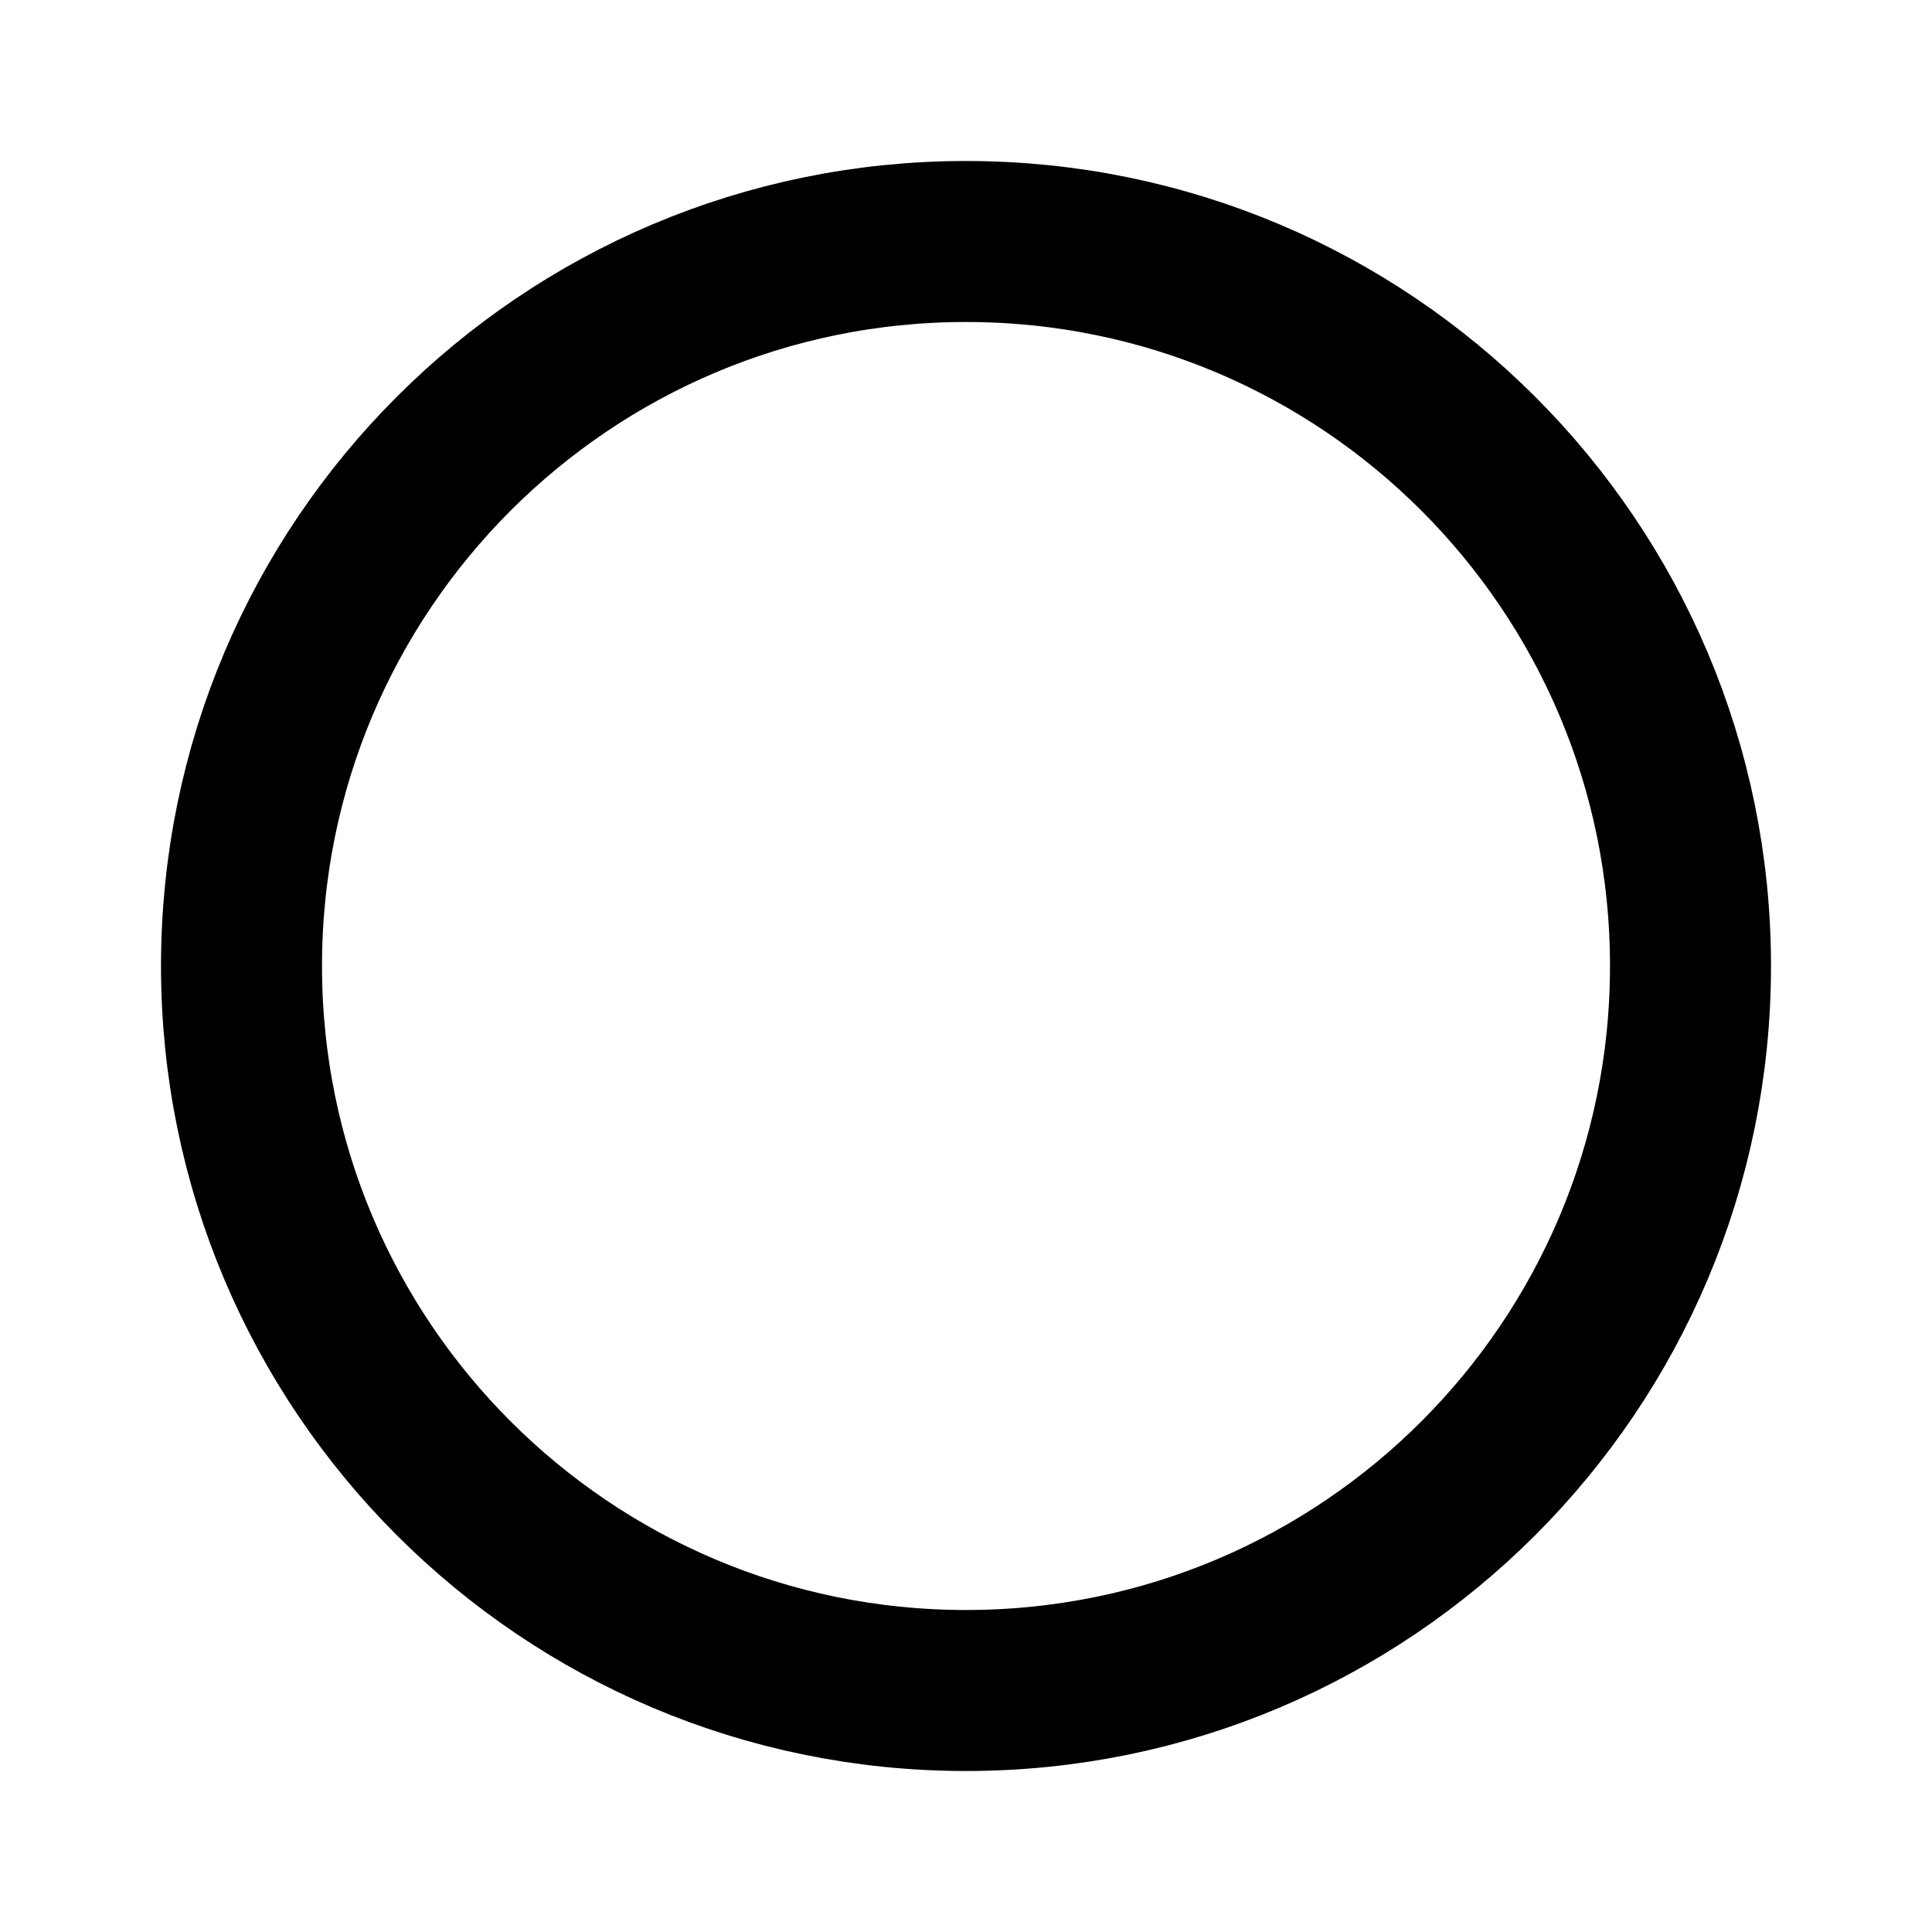
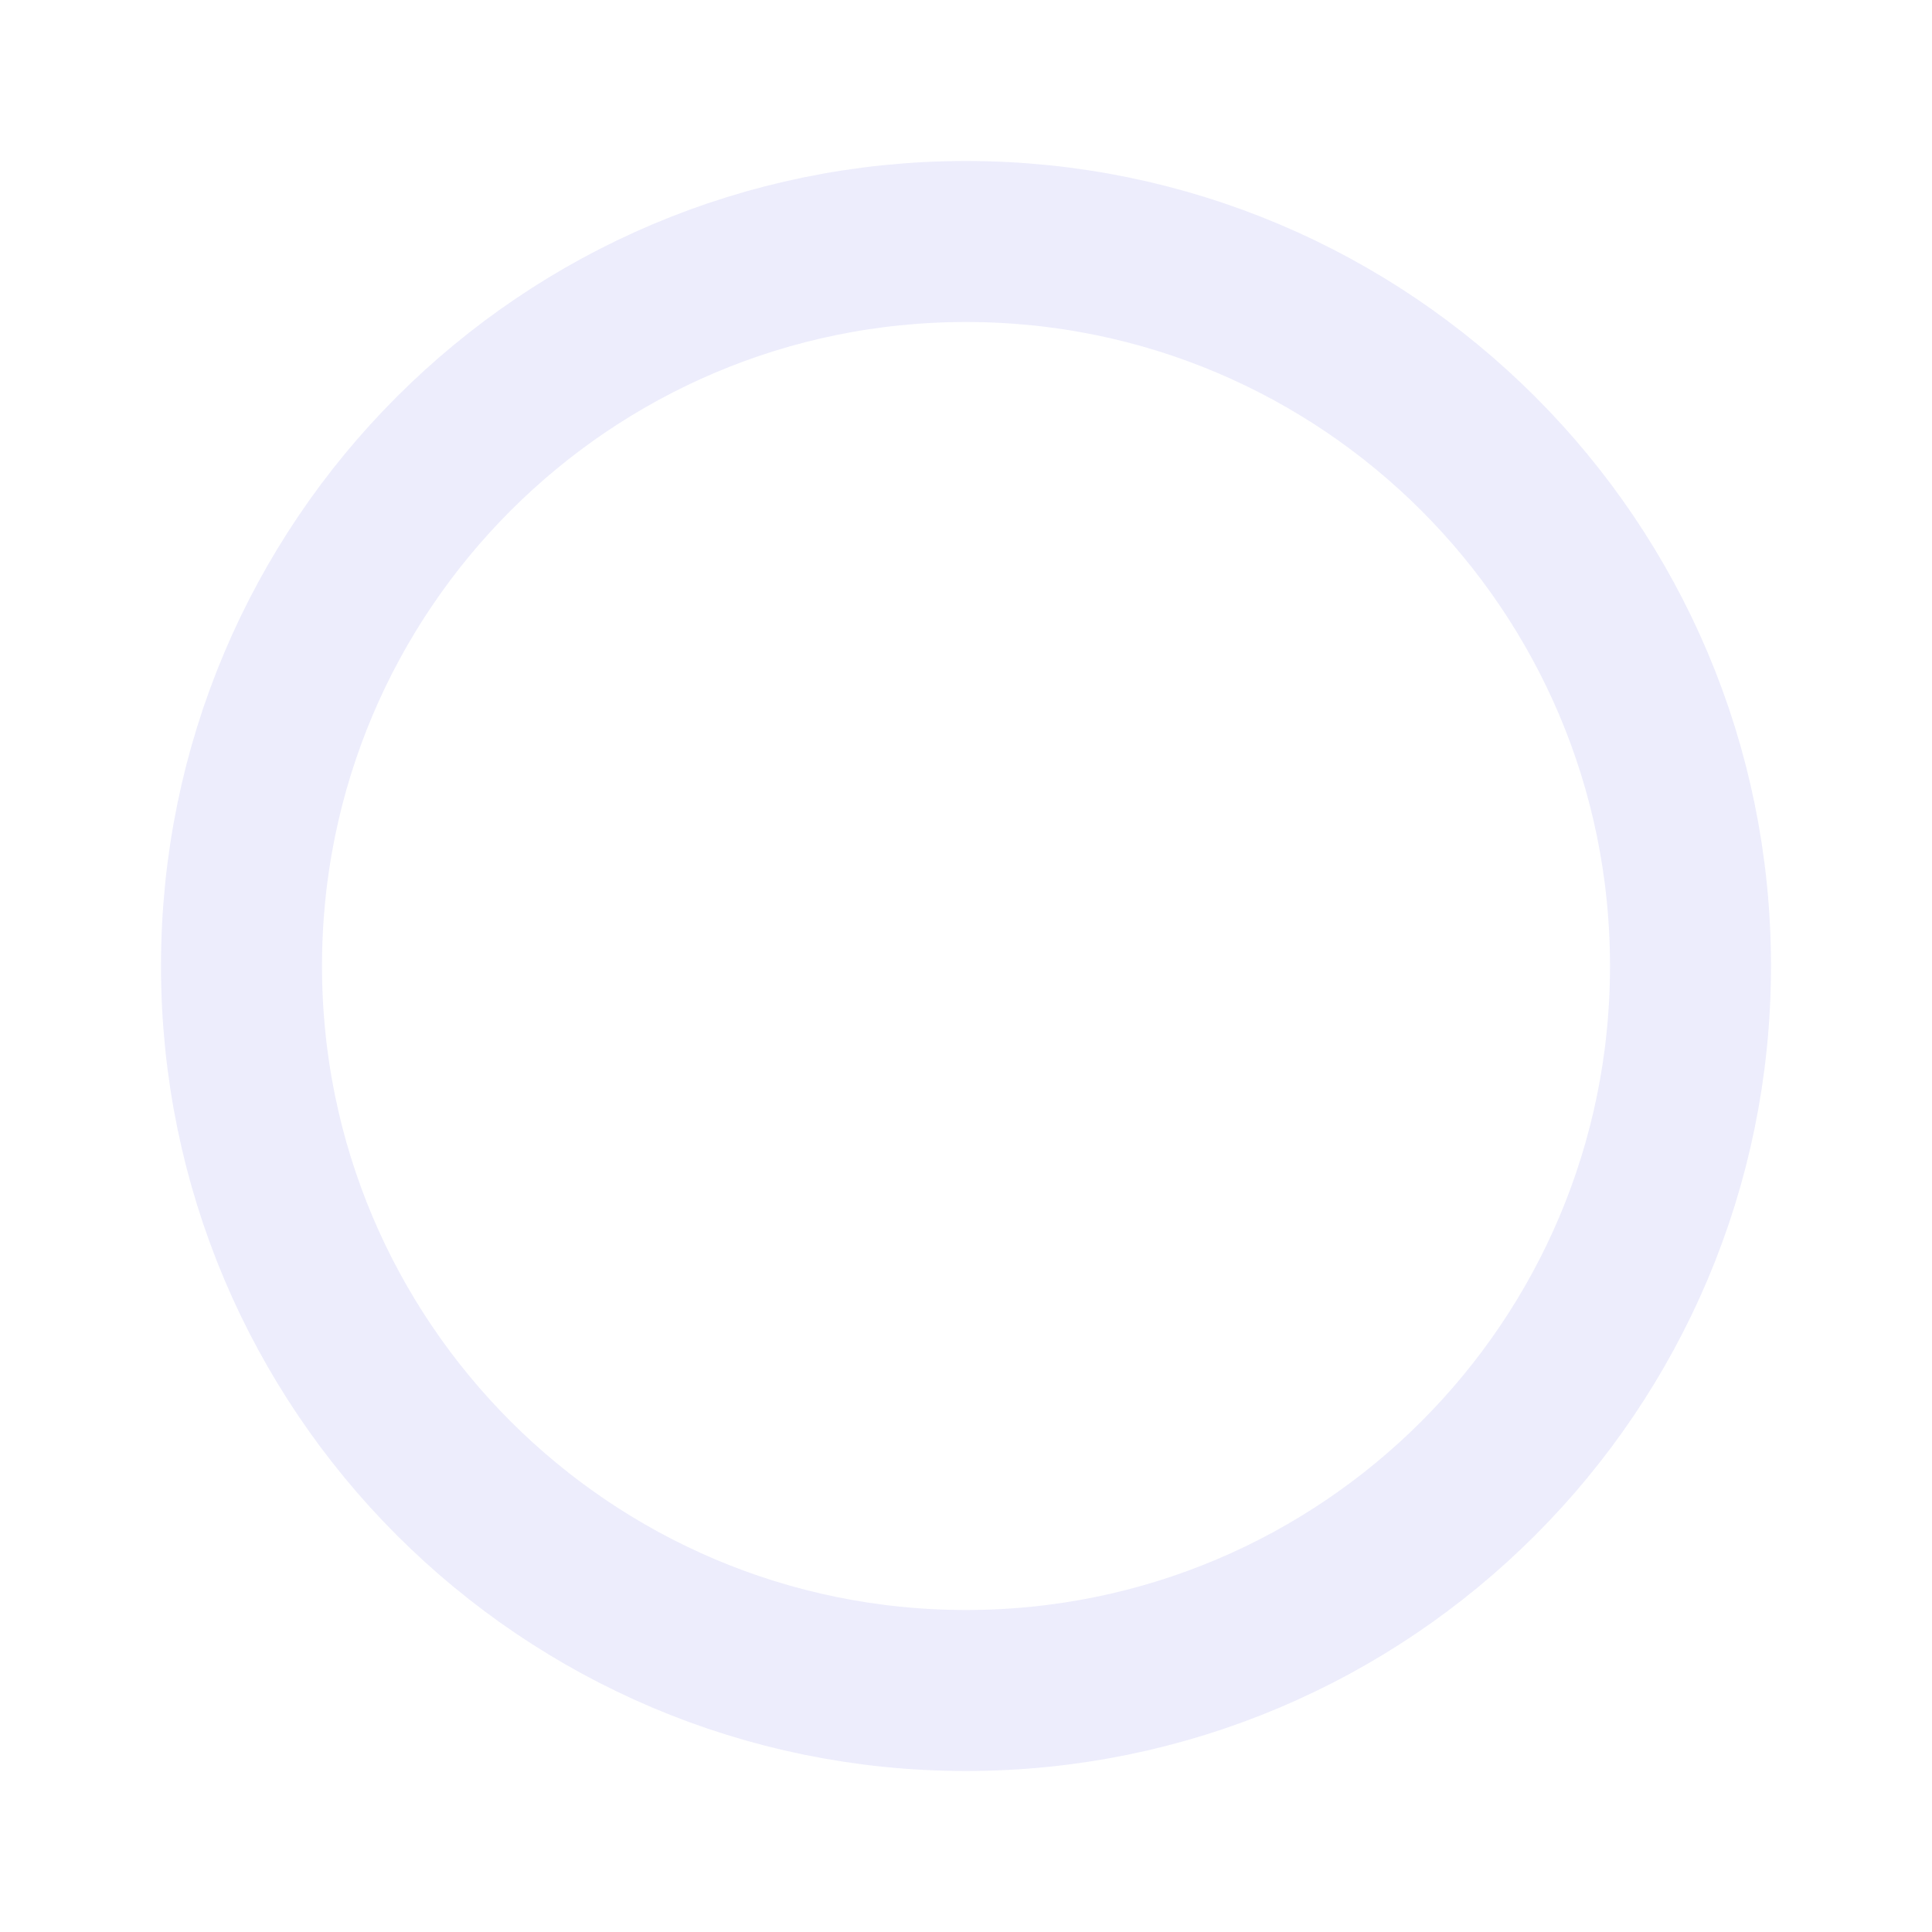
- <svg xmlns="http://www.w3.org/2000/svg" id="circle" class="icon icon-tabler icon-tabler-circle" width="24" height="24" viewBox="0 0 24 24" stroke-width="2" stroke="currentColor" fill="none" stroke-linecap="round" stroke-linejoin="round">
+ <svg xmlns="http://www.w3.org/2000/svg" id="circle" class="icon icon-tabler icon-tabler-circle" width="24" height="24" viewBox="0 0 24 24" stroke-width="2" stroke="hsl(240, 73%, 96%)" fill="none" stroke-linecap="round" stroke-linejoin="round">
  <path stroke="none" d="M0 0h24v24H0z" fill="none" />
  <path d="M12 12m-9 0a9 9 0 1 0 18 0a9 9 0 1 0 -18 0" />
</svg>
